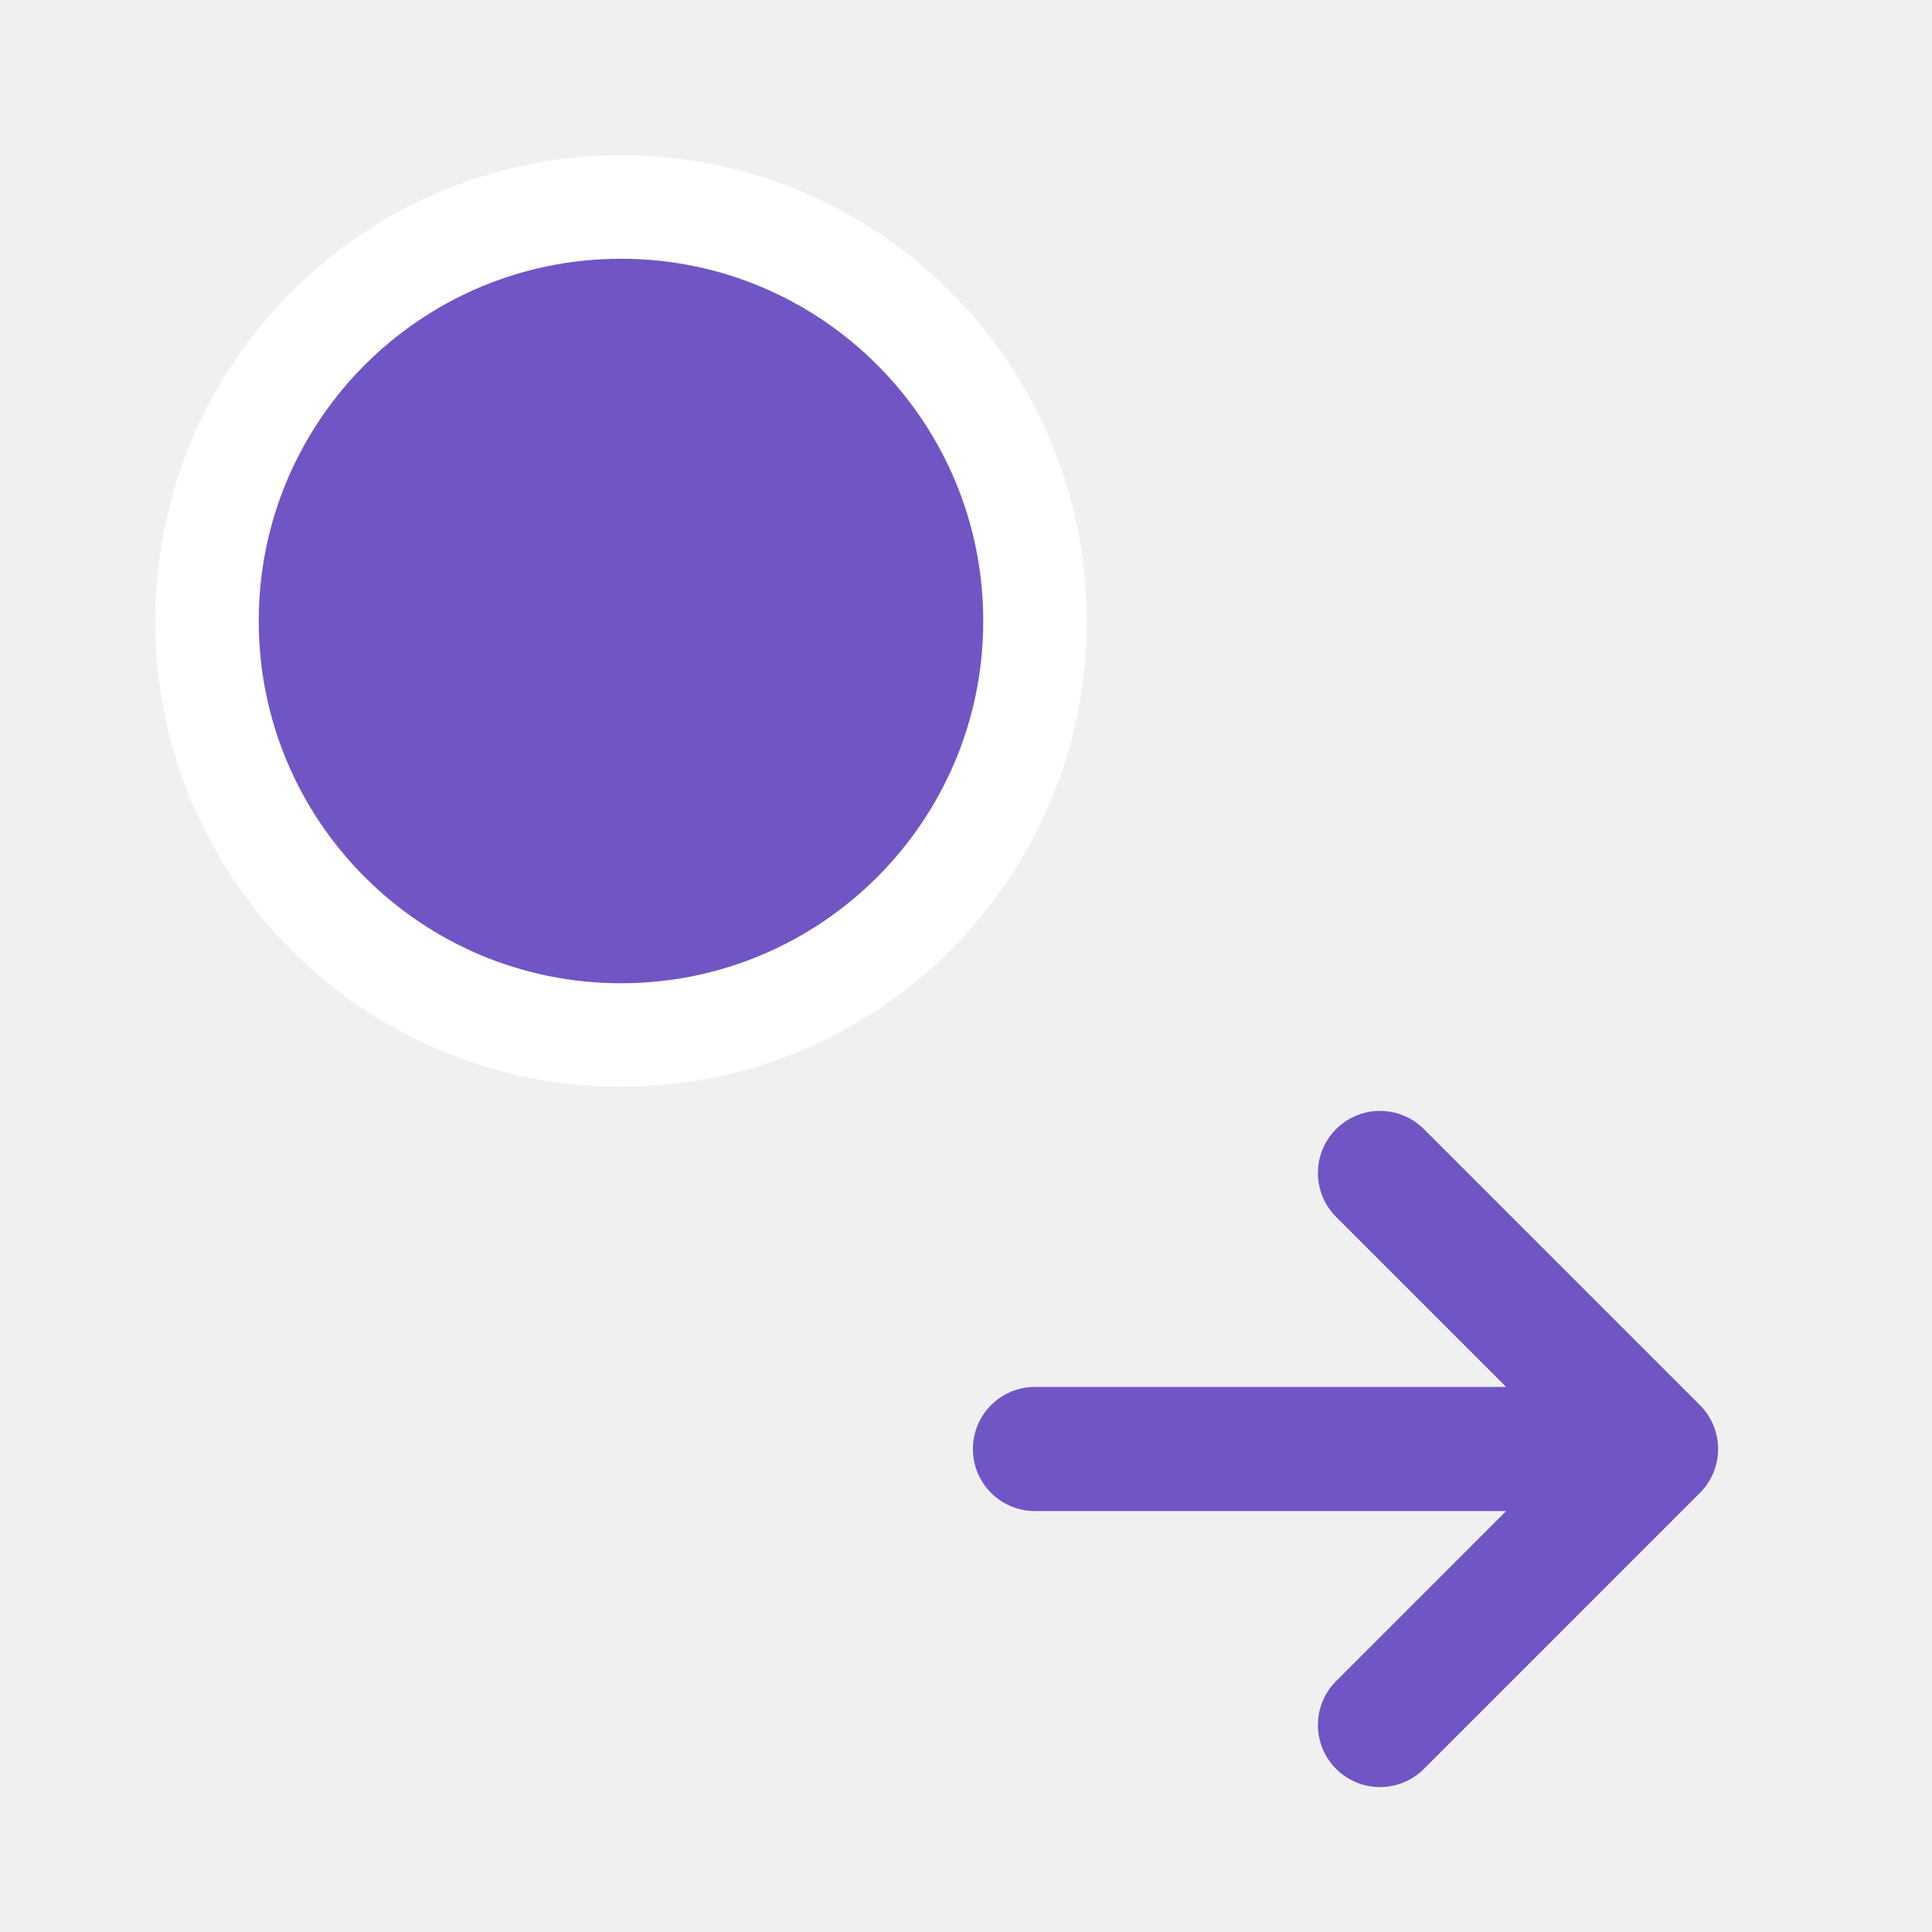
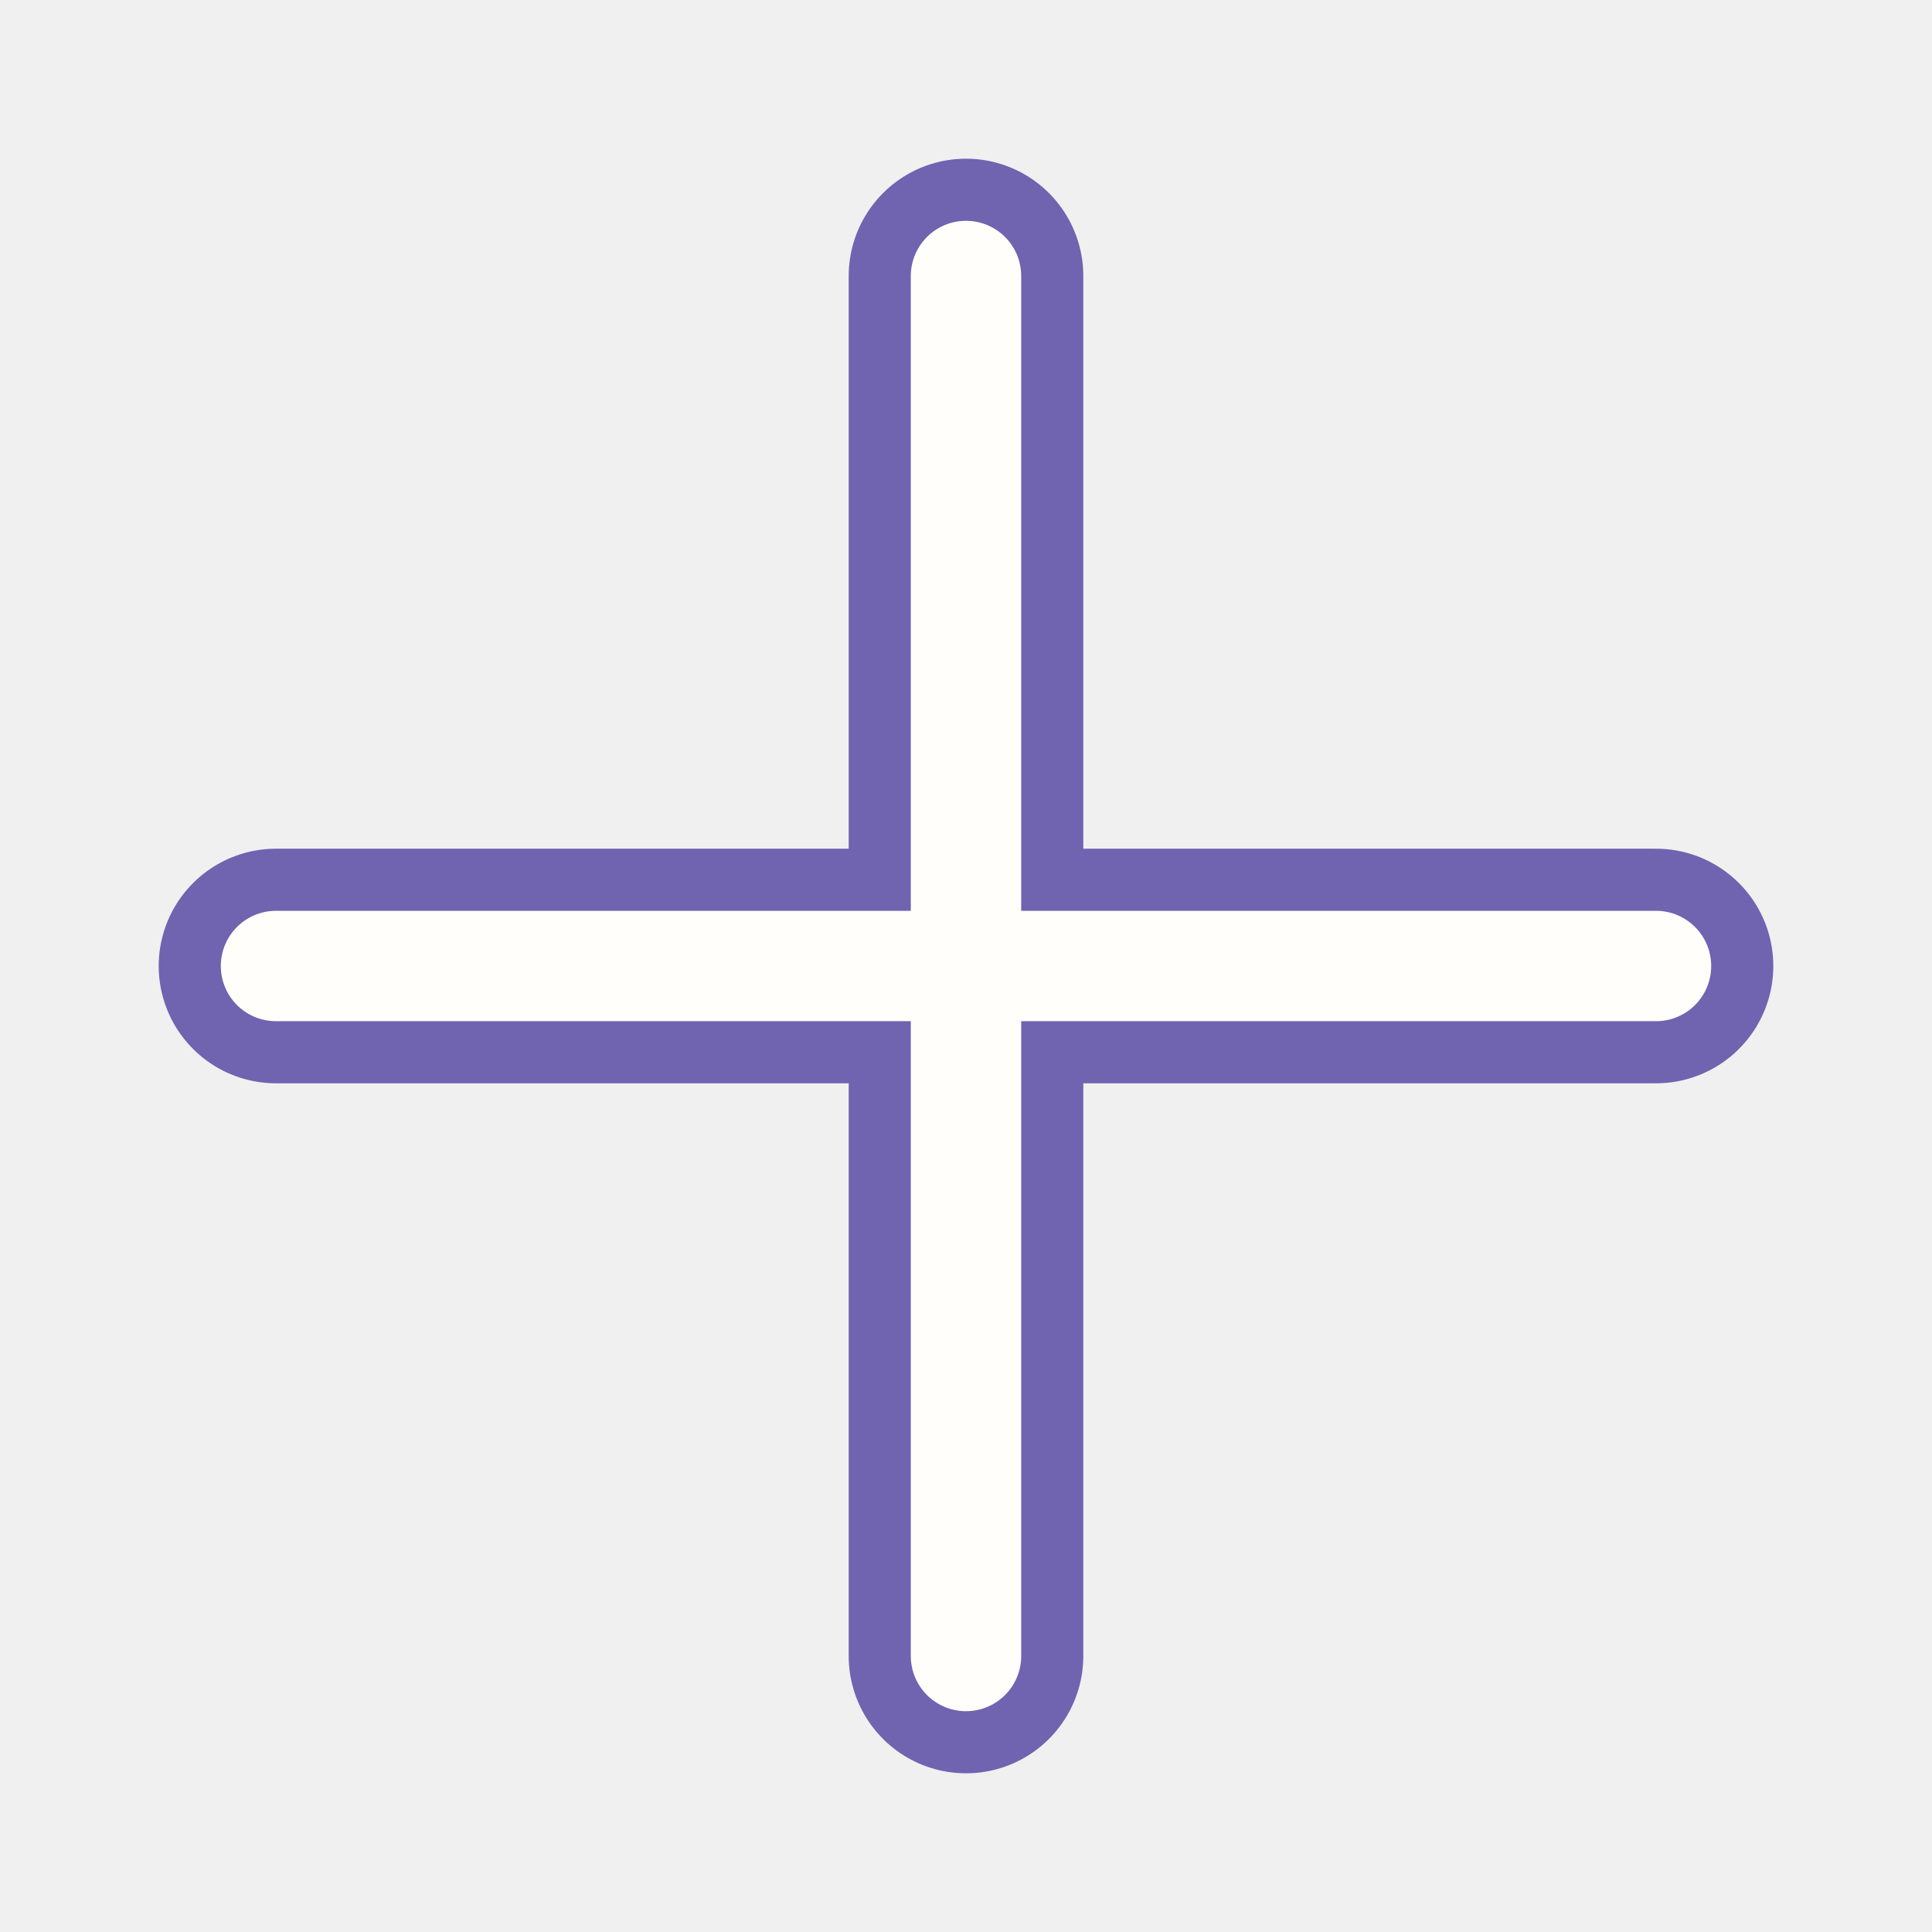
<svg xmlns="http://www.w3.org/2000/svg" width="28" height="28" viewBox="0 0 28 28">
-   <circle cx="9" cy="9" r="6" fill="#7155c5" stroke="#fff" stroke-width="1.5" />
-   <path d="M15 21h9m-4-4 4 4-4 4" fill="none" stroke="#7155c5" stroke-width="1.8" stroke-linecap="round" stroke-linejoin="round" />
+   <path d="M14 4v20M4 14h20" fill="none" stroke="#5040a0" stroke-opacity=".8" stroke-width="3.4" stroke-linecap="round" />
+   <path d="M14 4v20M4 14h20" fill="none" stroke="#fffefb" stroke-width="1.6" stroke-linecap="round" />
</svg>
